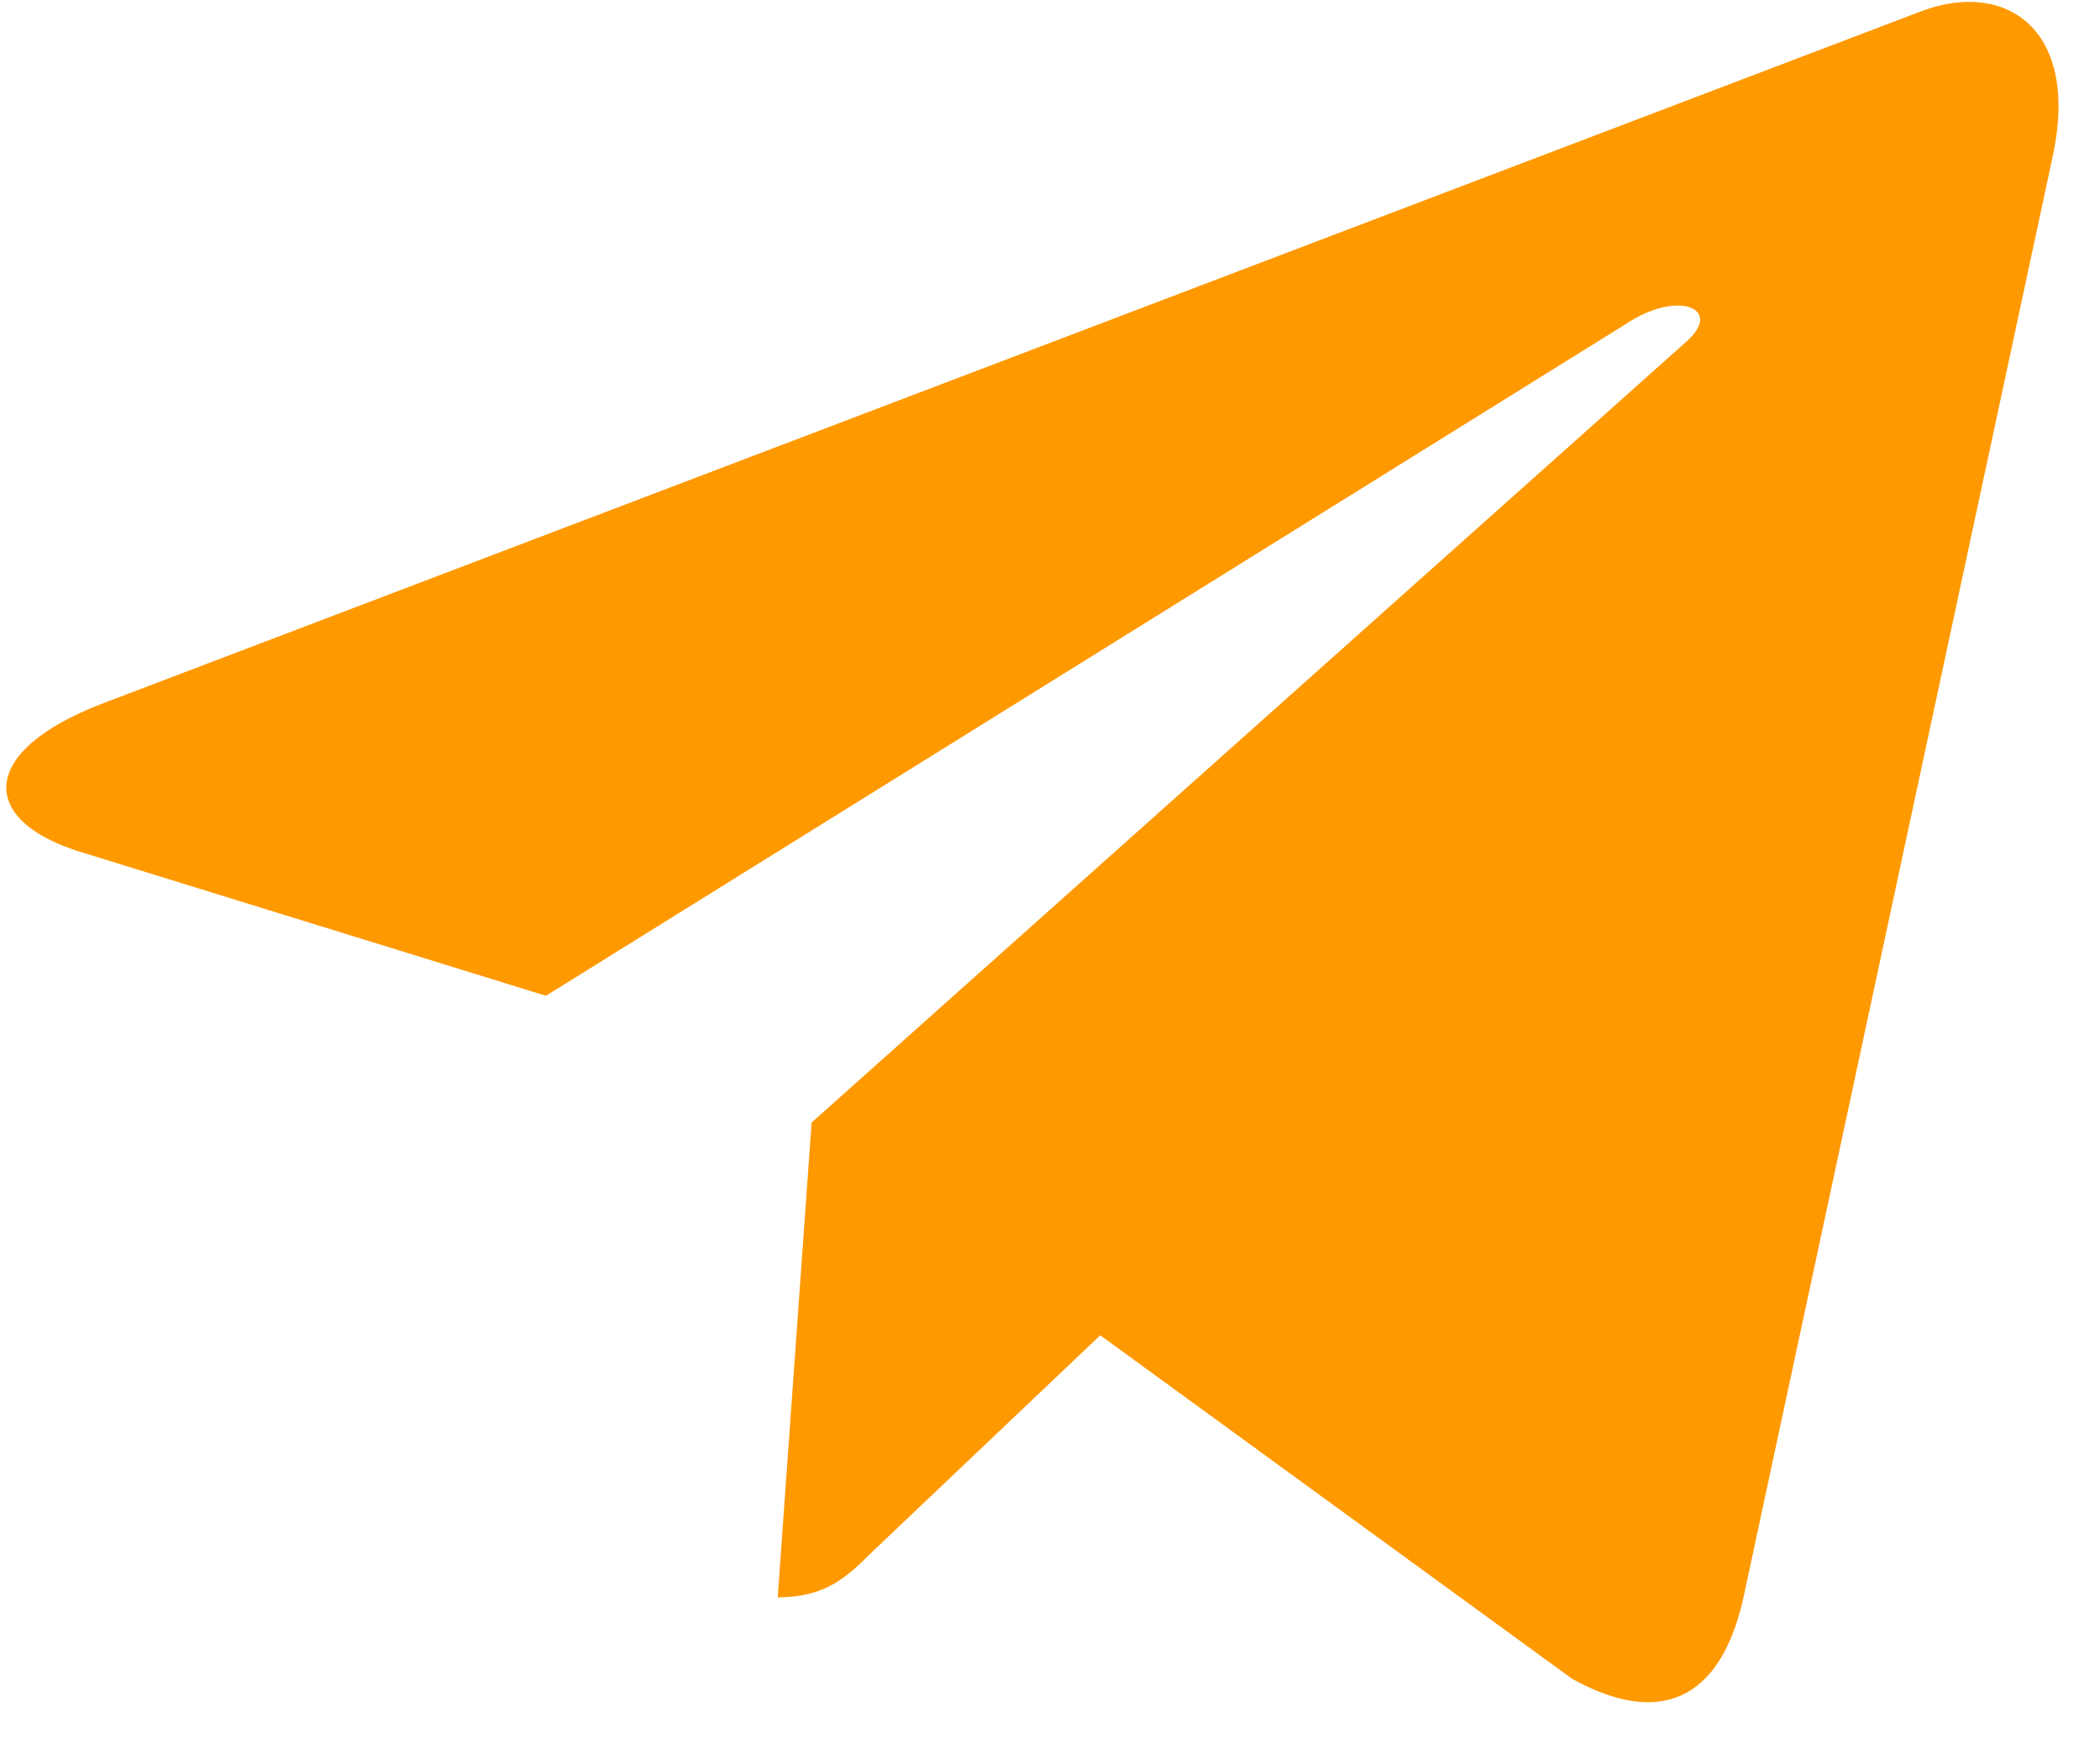
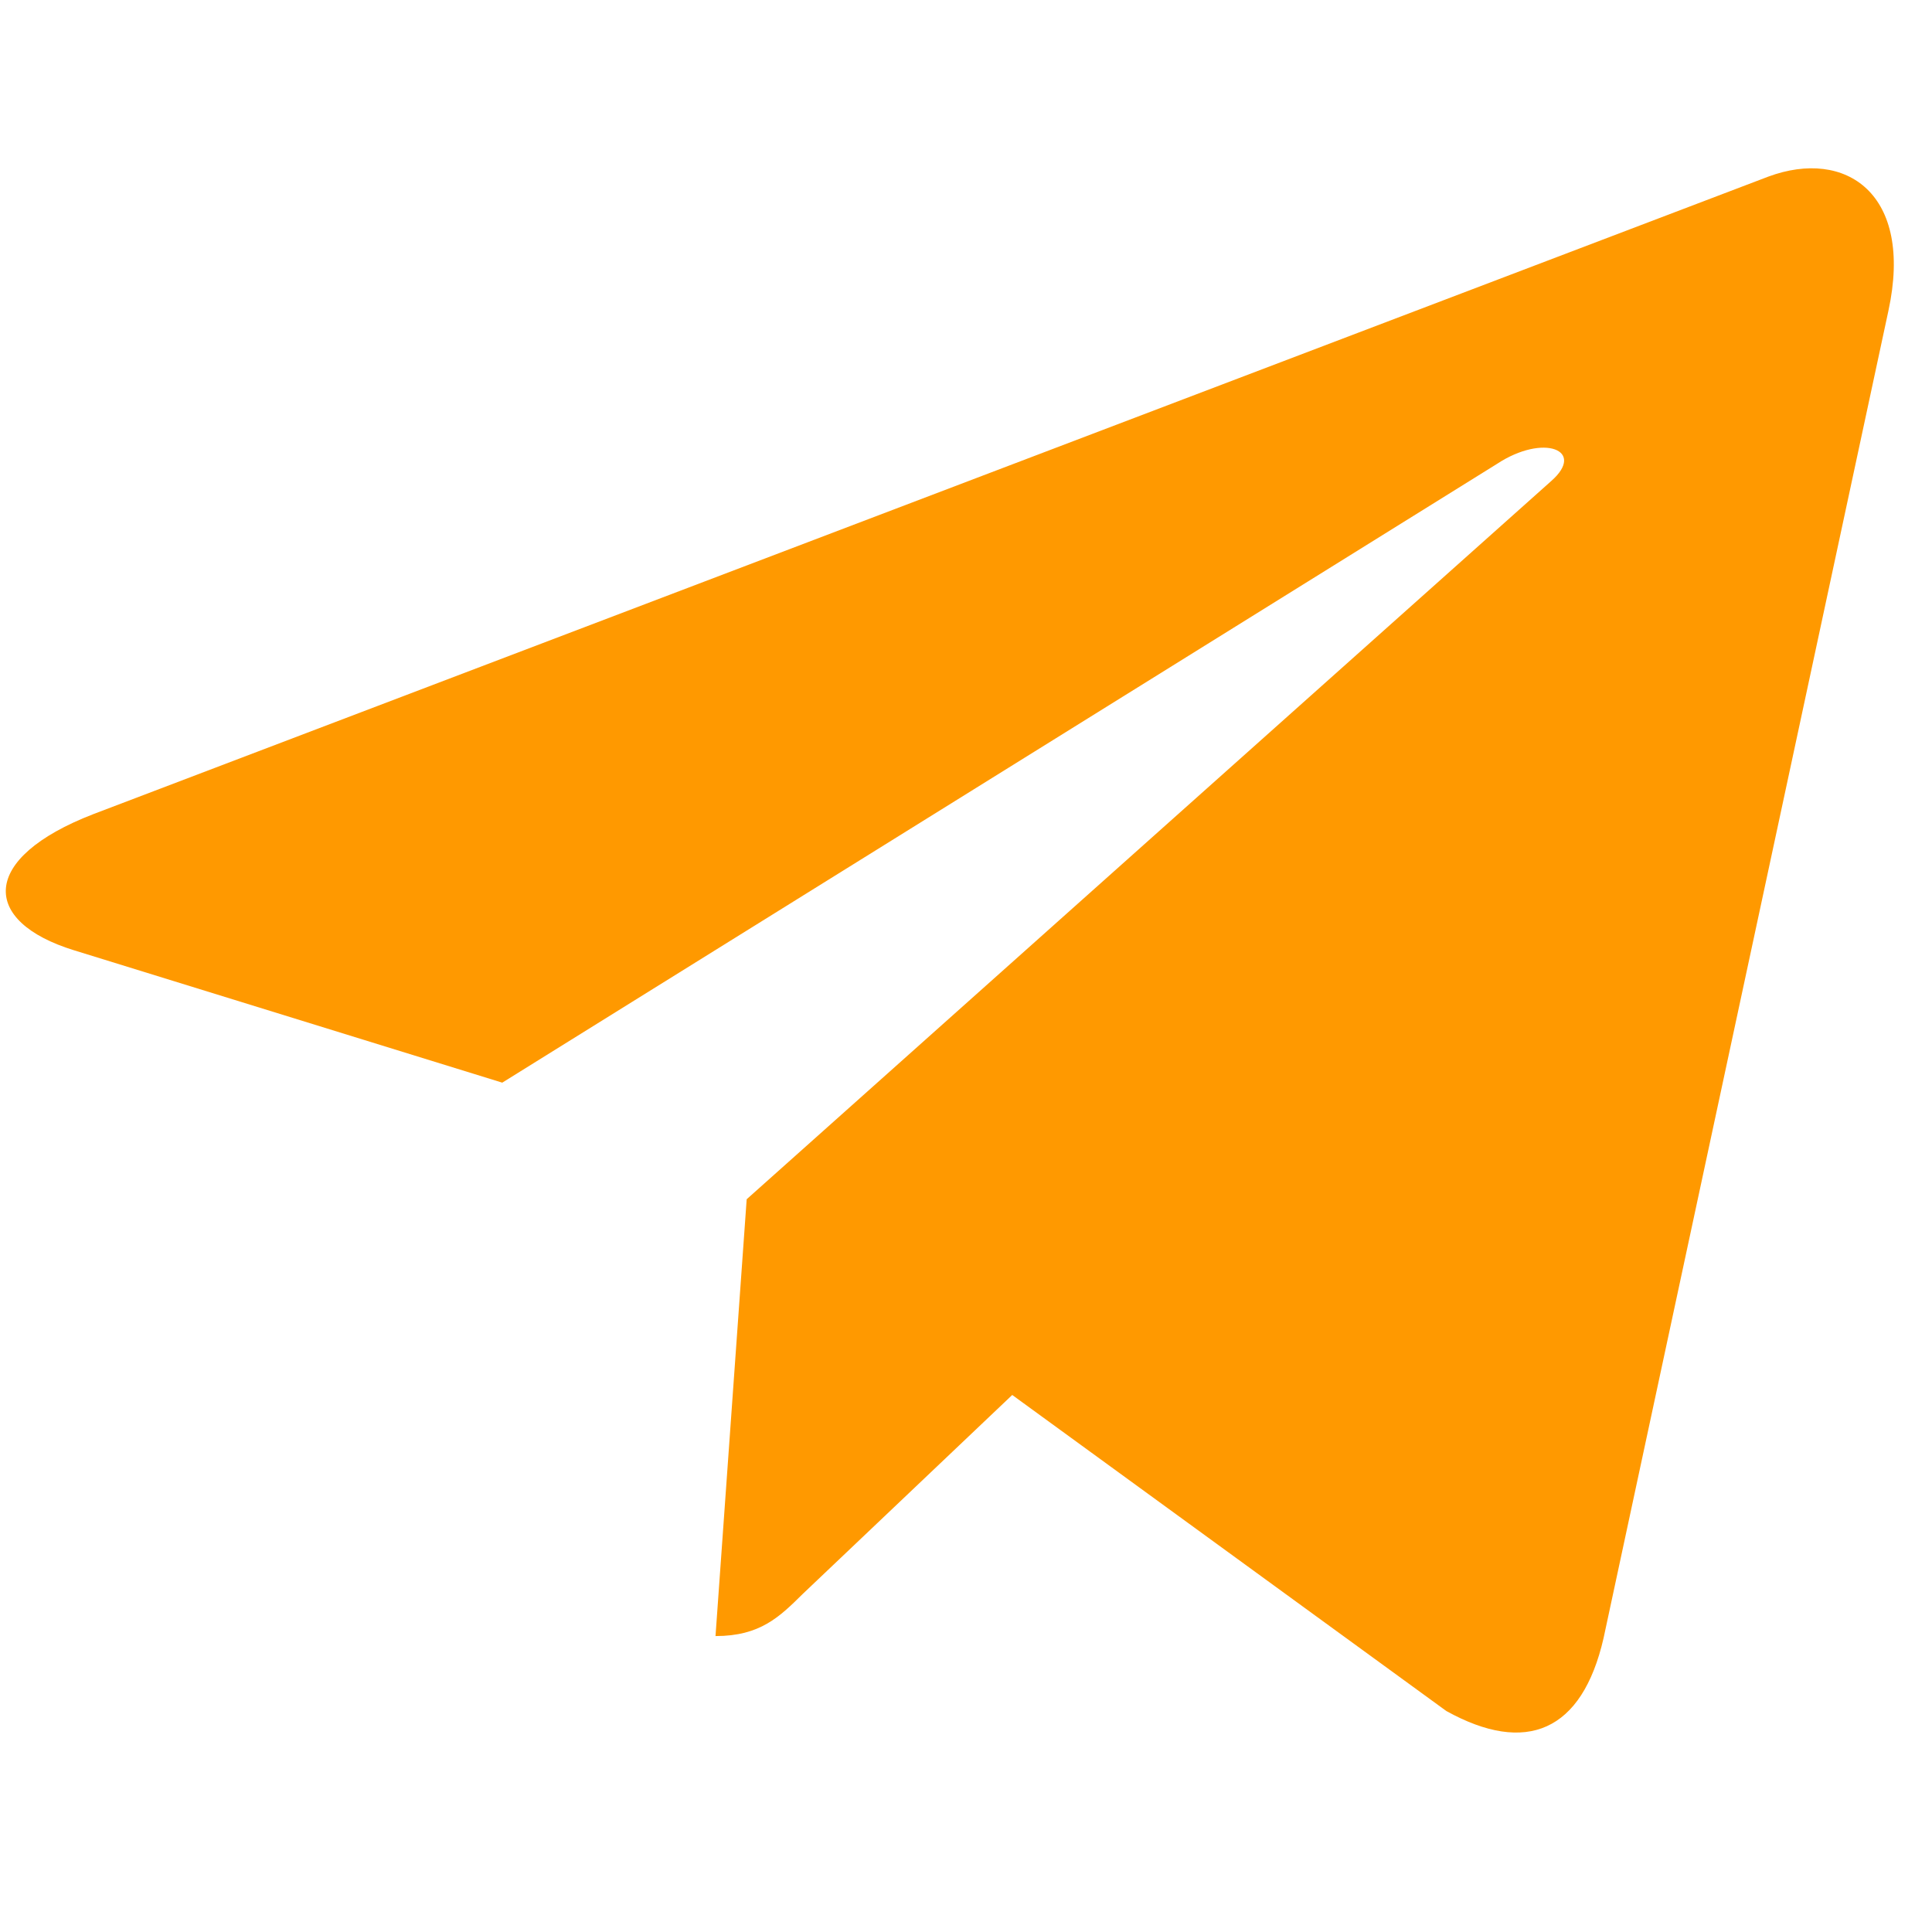
- <svg xmlns="http://www.w3.org/2000/svg" width="29" height="24" viewBox="0 0 29 24" fill="none">
+ <svg xmlns="http://www.w3.org/2000/svg" width="32" height="32" viewBox="0 0 29 24" fill="none">
  <path d="M28.346 2.164L24.07 22.089C23.747 23.495 22.906 23.845 21.71 23.183L15.194 18.439L12.049 21.426C11.701 21.77 11.41 22.058 10.74 22.058L11.208 15.501L23.285 4.72C23.81 4.258 23.171 4.001 22.469 4.464L7.539 13.751L1.111 11.764C-0.287 11.333 -0.313 10.383 1.402 9.72L26.543 0.151C27.707 -0.28 28.726 0.408 28.346 2.164Z" fill="#FF9900" />
</svg>
